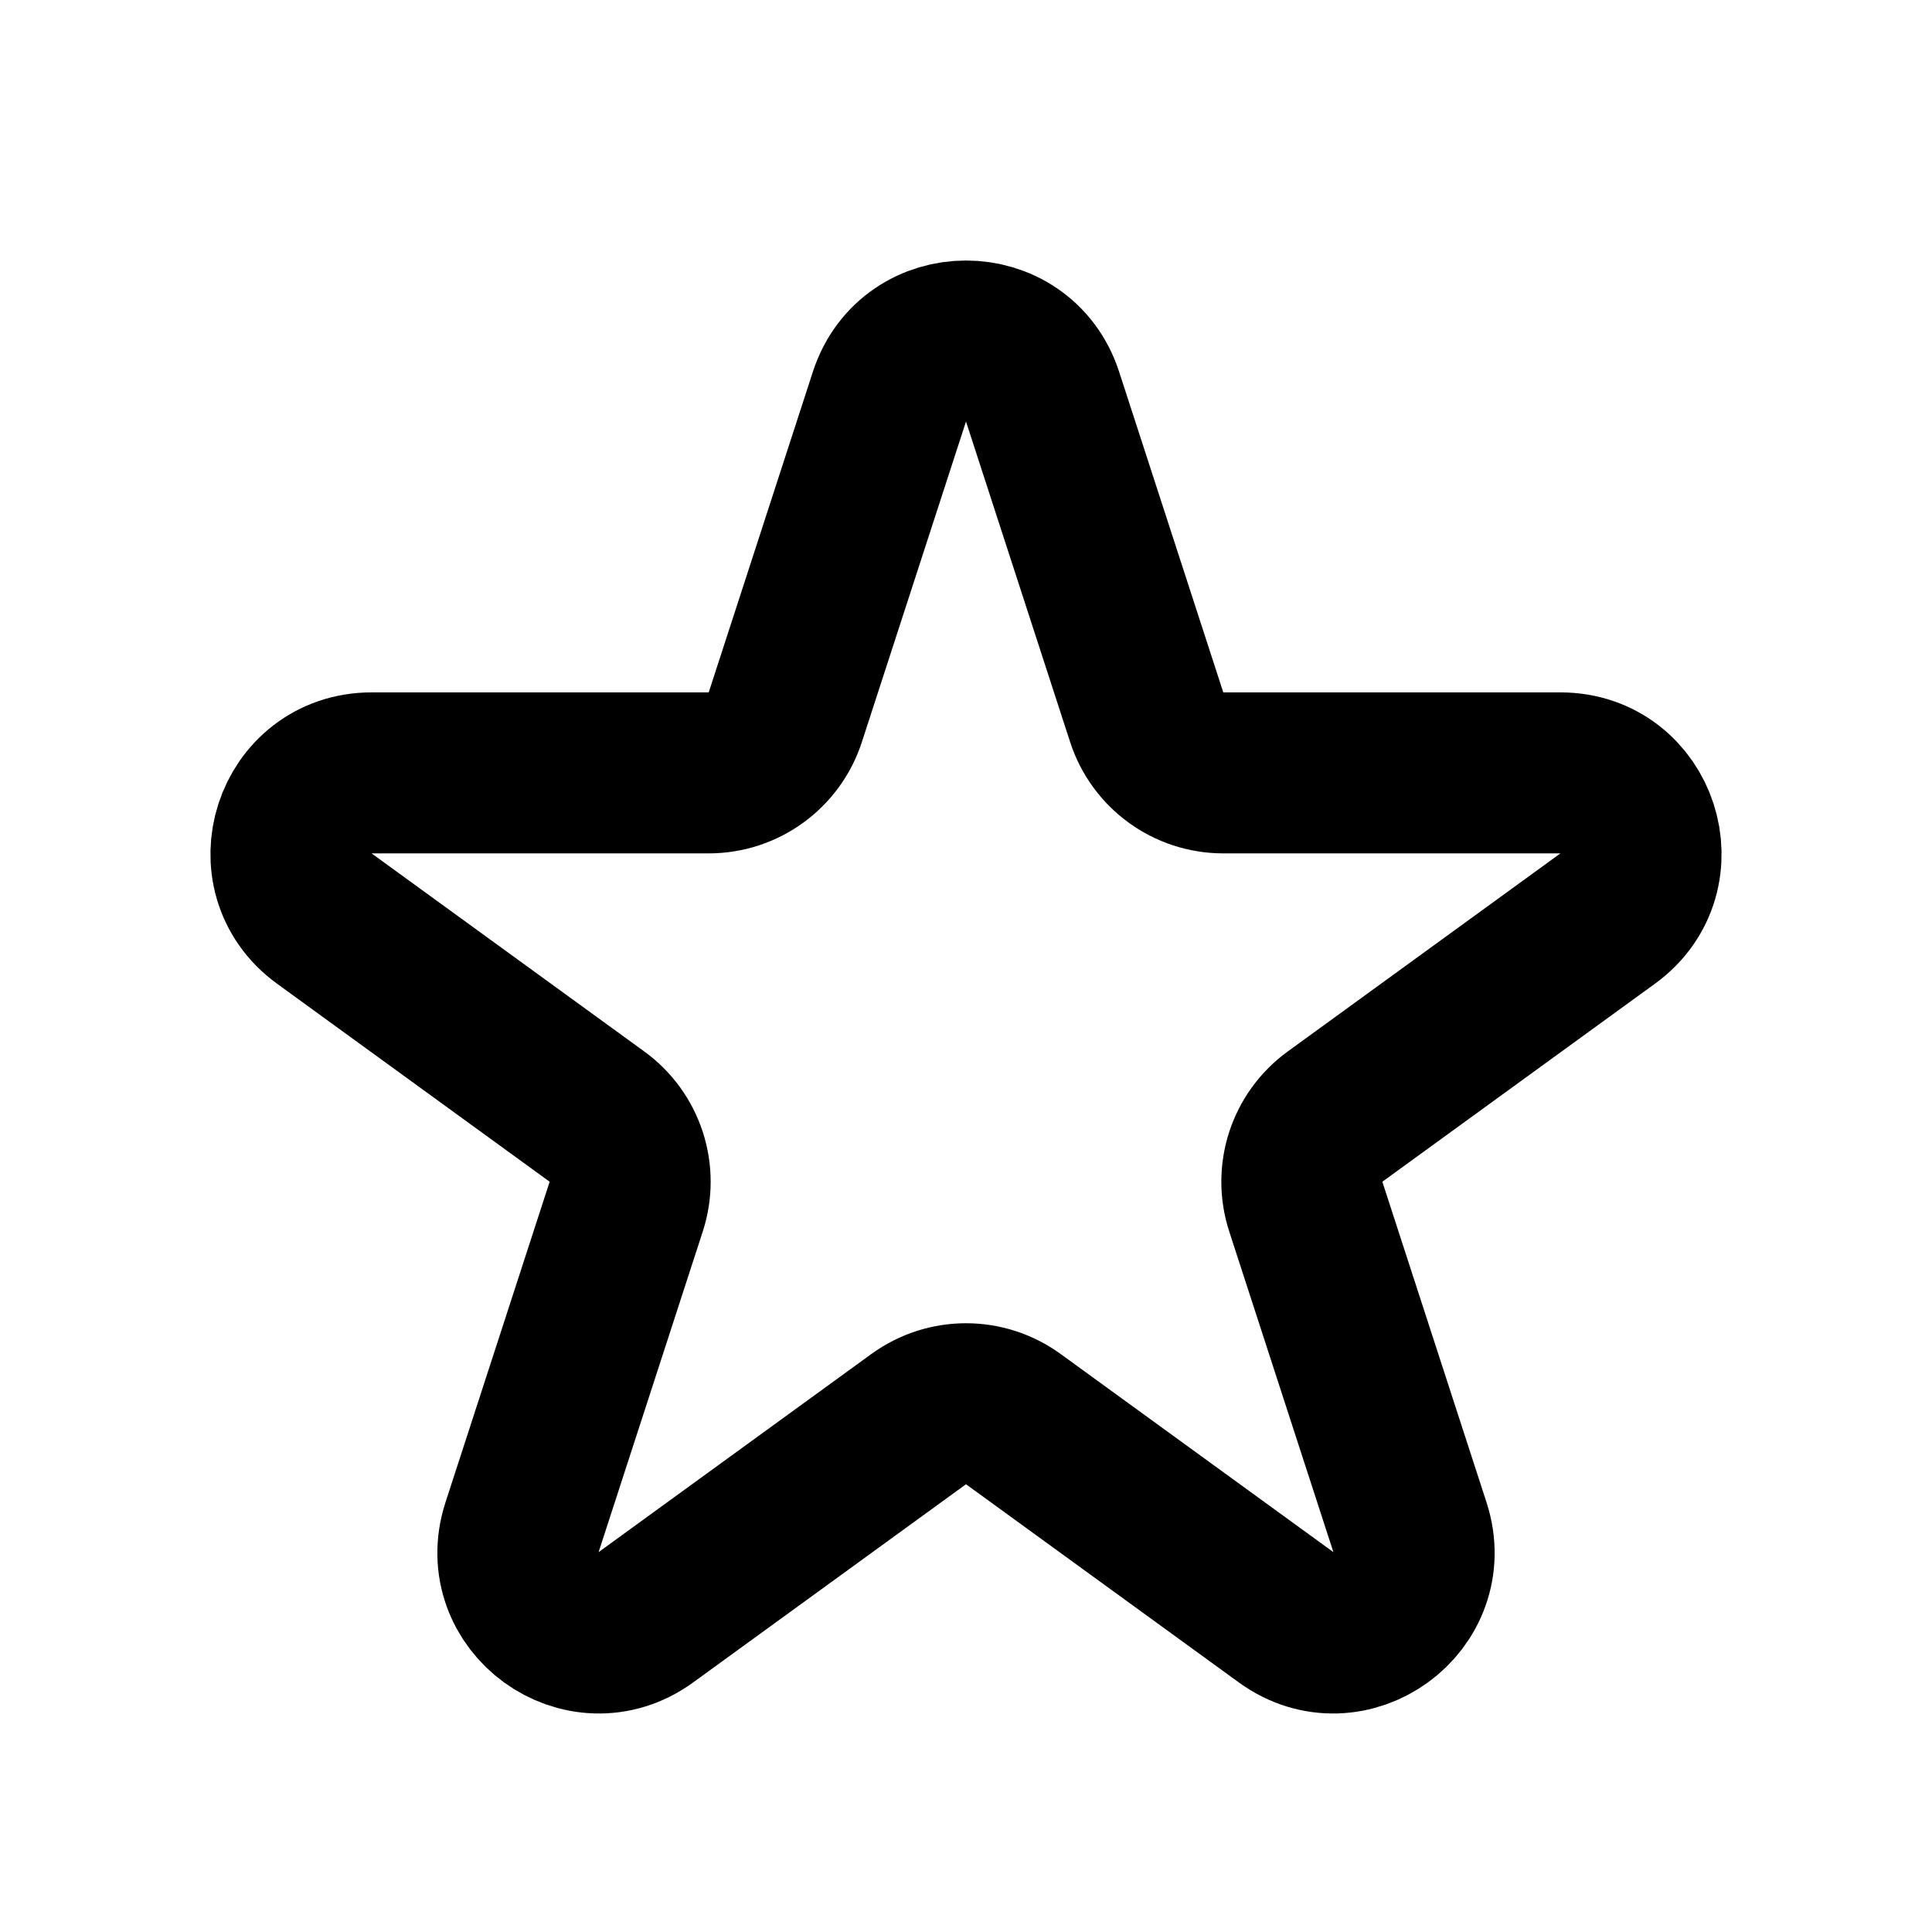
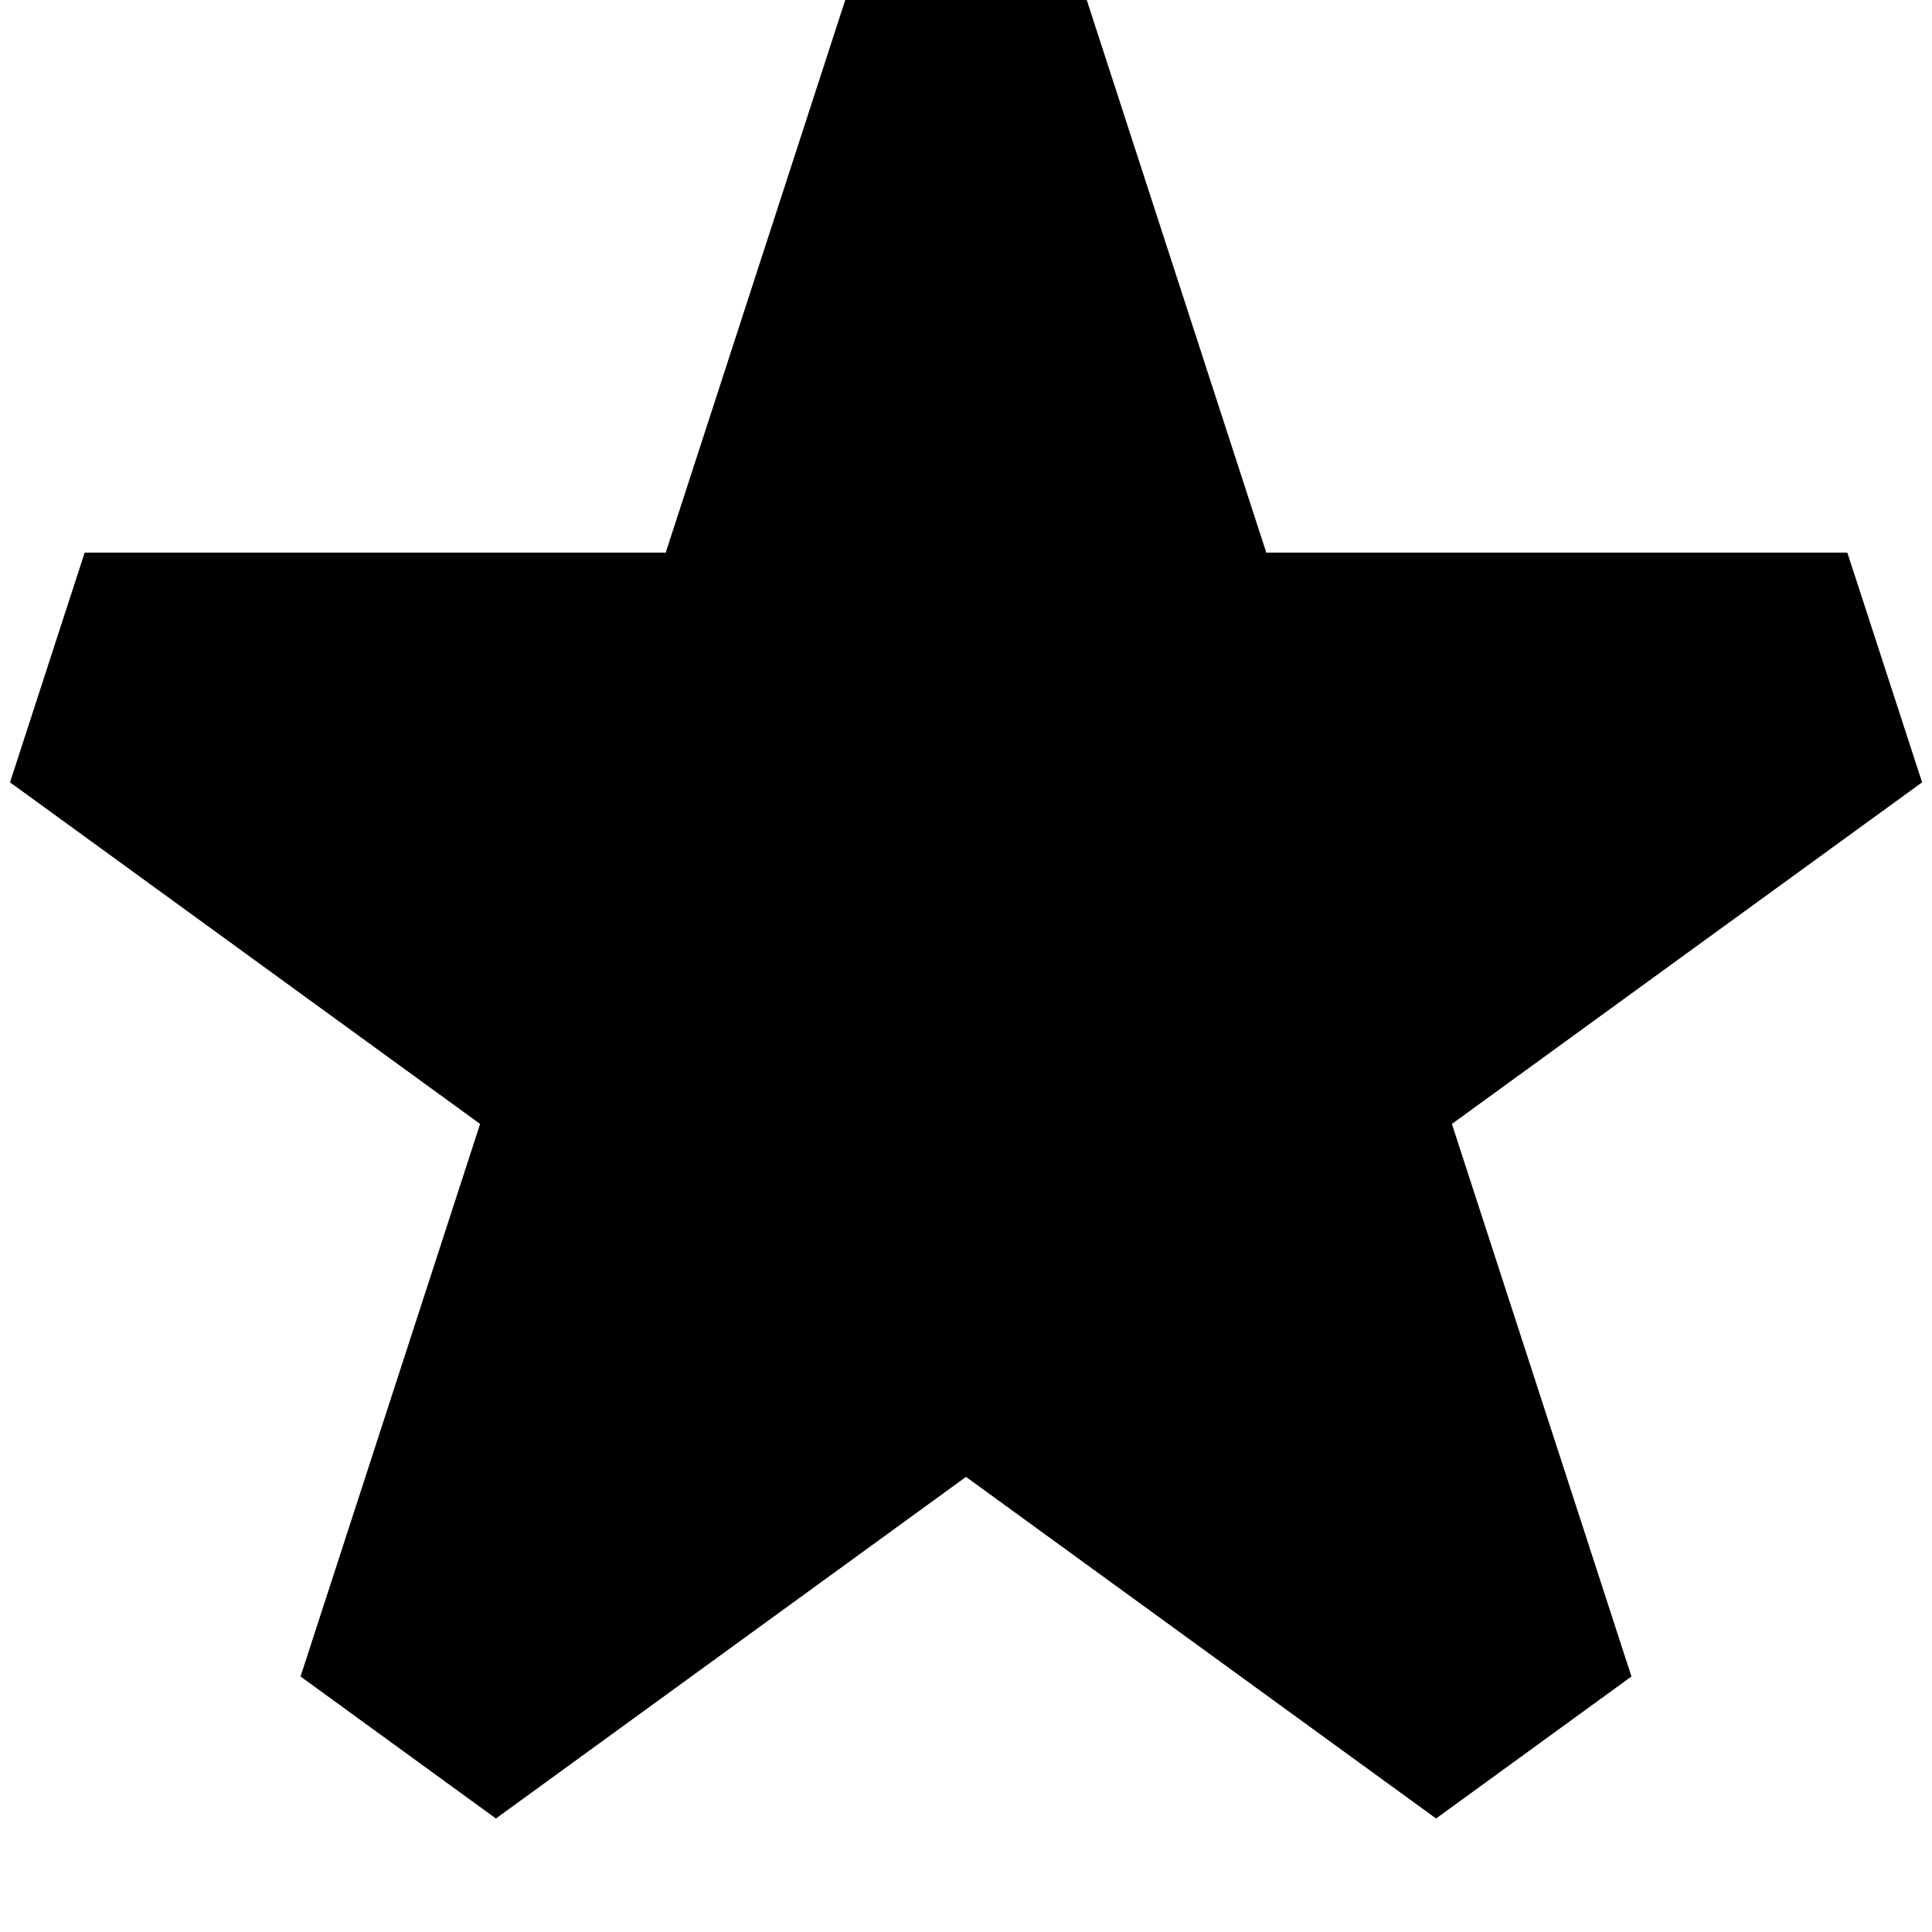
- <svg xmlns="http://www.w3.org/2000/svg" width="800px" height="800px" viewBox="0 0 24 24" fill="none">
-   <path d="M11.049 4.927C11.348 4.006 12.652 4.006 12.951 4.927L14.245 8.91C14.379 9.322 14.763 9.601 15.196 9.601H19.384C20.353 9.601 20.755 10.84 19.972 11.41L16.584 13.871C16.233 14.126 16.087 14.577 16.221 14.989L17.515 18.972C17.814 19.893 16.759 20.66 15.976 20.09L12.588 17.629C12.237 17.374 11.763 17.374 11.412 17.629L8.024 20.09C7.241 20.66 6.186 19.893 6.485 18.972L7.779 14.989C7.913 14.577 7.767 14.126 7.416 13.871L4.028 11.41C3.245 10.84 3.647 9.601 4.616 9.601H8.804C9.237 9.601 9.621 9.322 9.755 8.91L11.049 4.927Z" stroke="#000000" stroke-width="2" stroke-linecap="round" stroke-linejoin="round" />
+ <svg xmlns="http://www.w3.org/2000/svg" width="800px" height="800px" viewBox="0 0 16 16" fill="none">
+   <path d="M9 0H7L5.513 4.577L0.701 4.577L0.083 6.479L3.976 9.308L2.489 13.884L4.107 15.06L8 12.231L11.893 15.06L13.511 13.884L12.024 9.308L15.918 6.479L15.299 4.577L10.487 4.577L9 0Z" fill="#000000" />
</svg>
